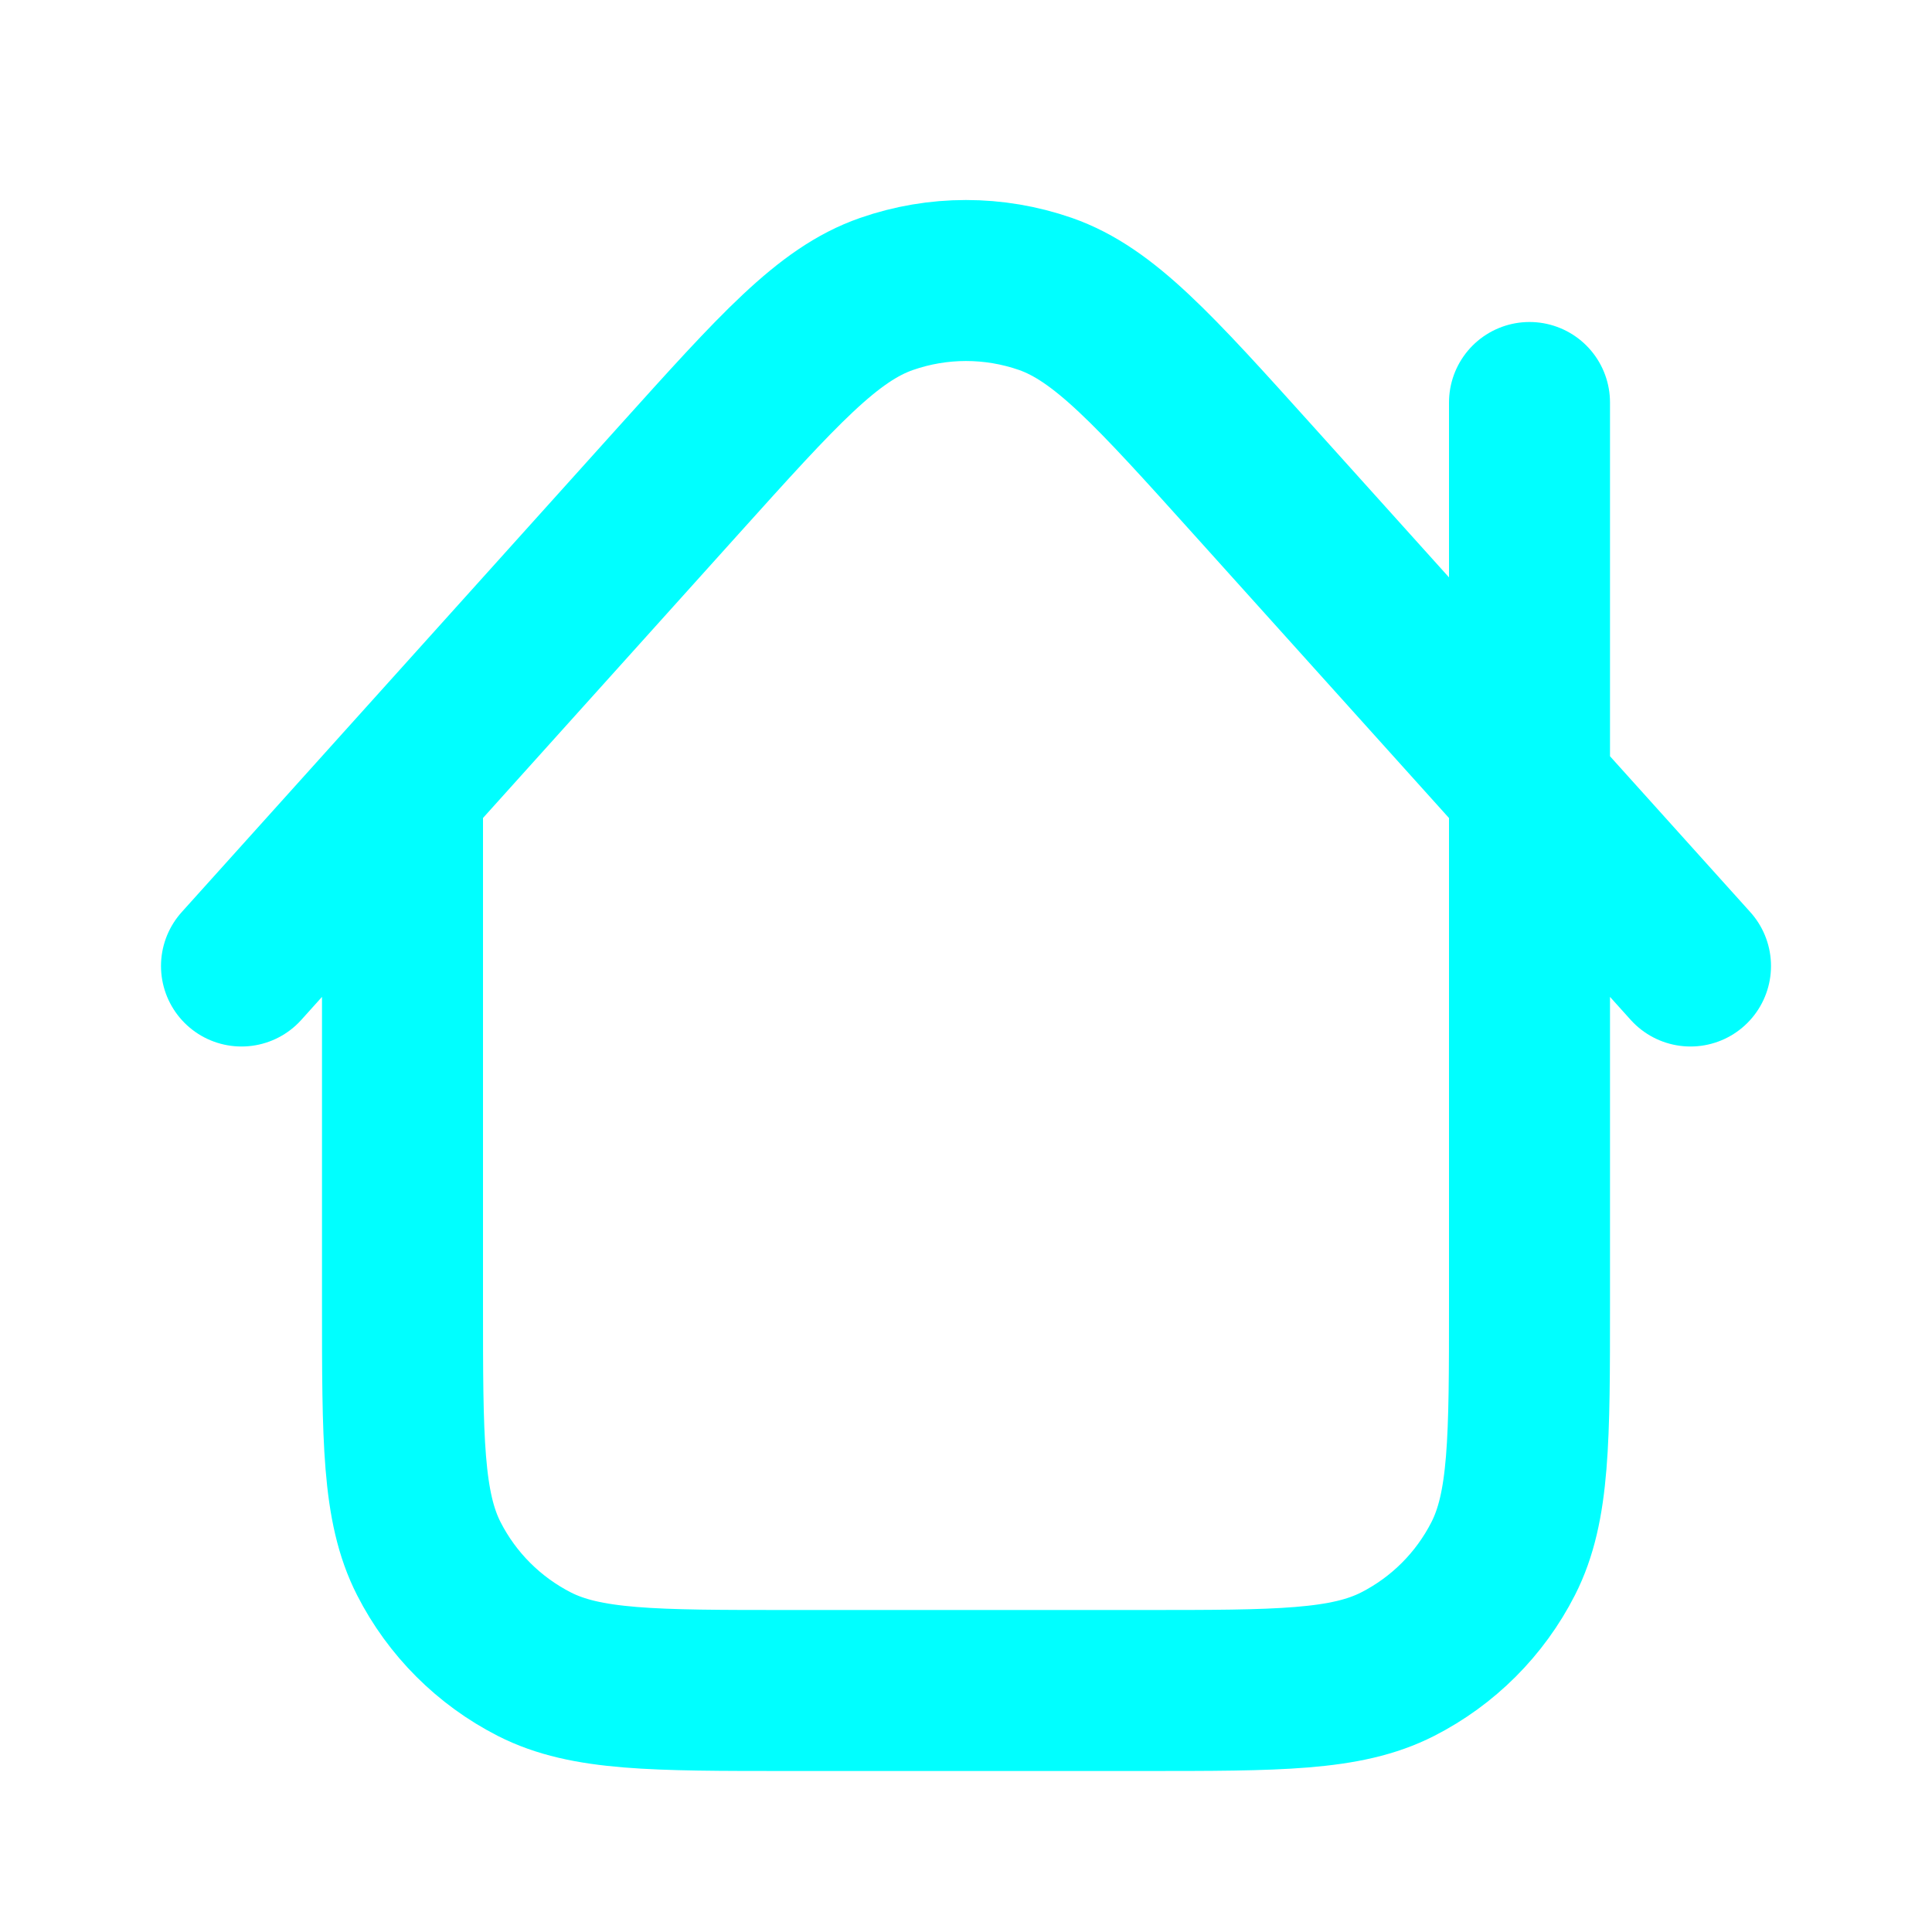
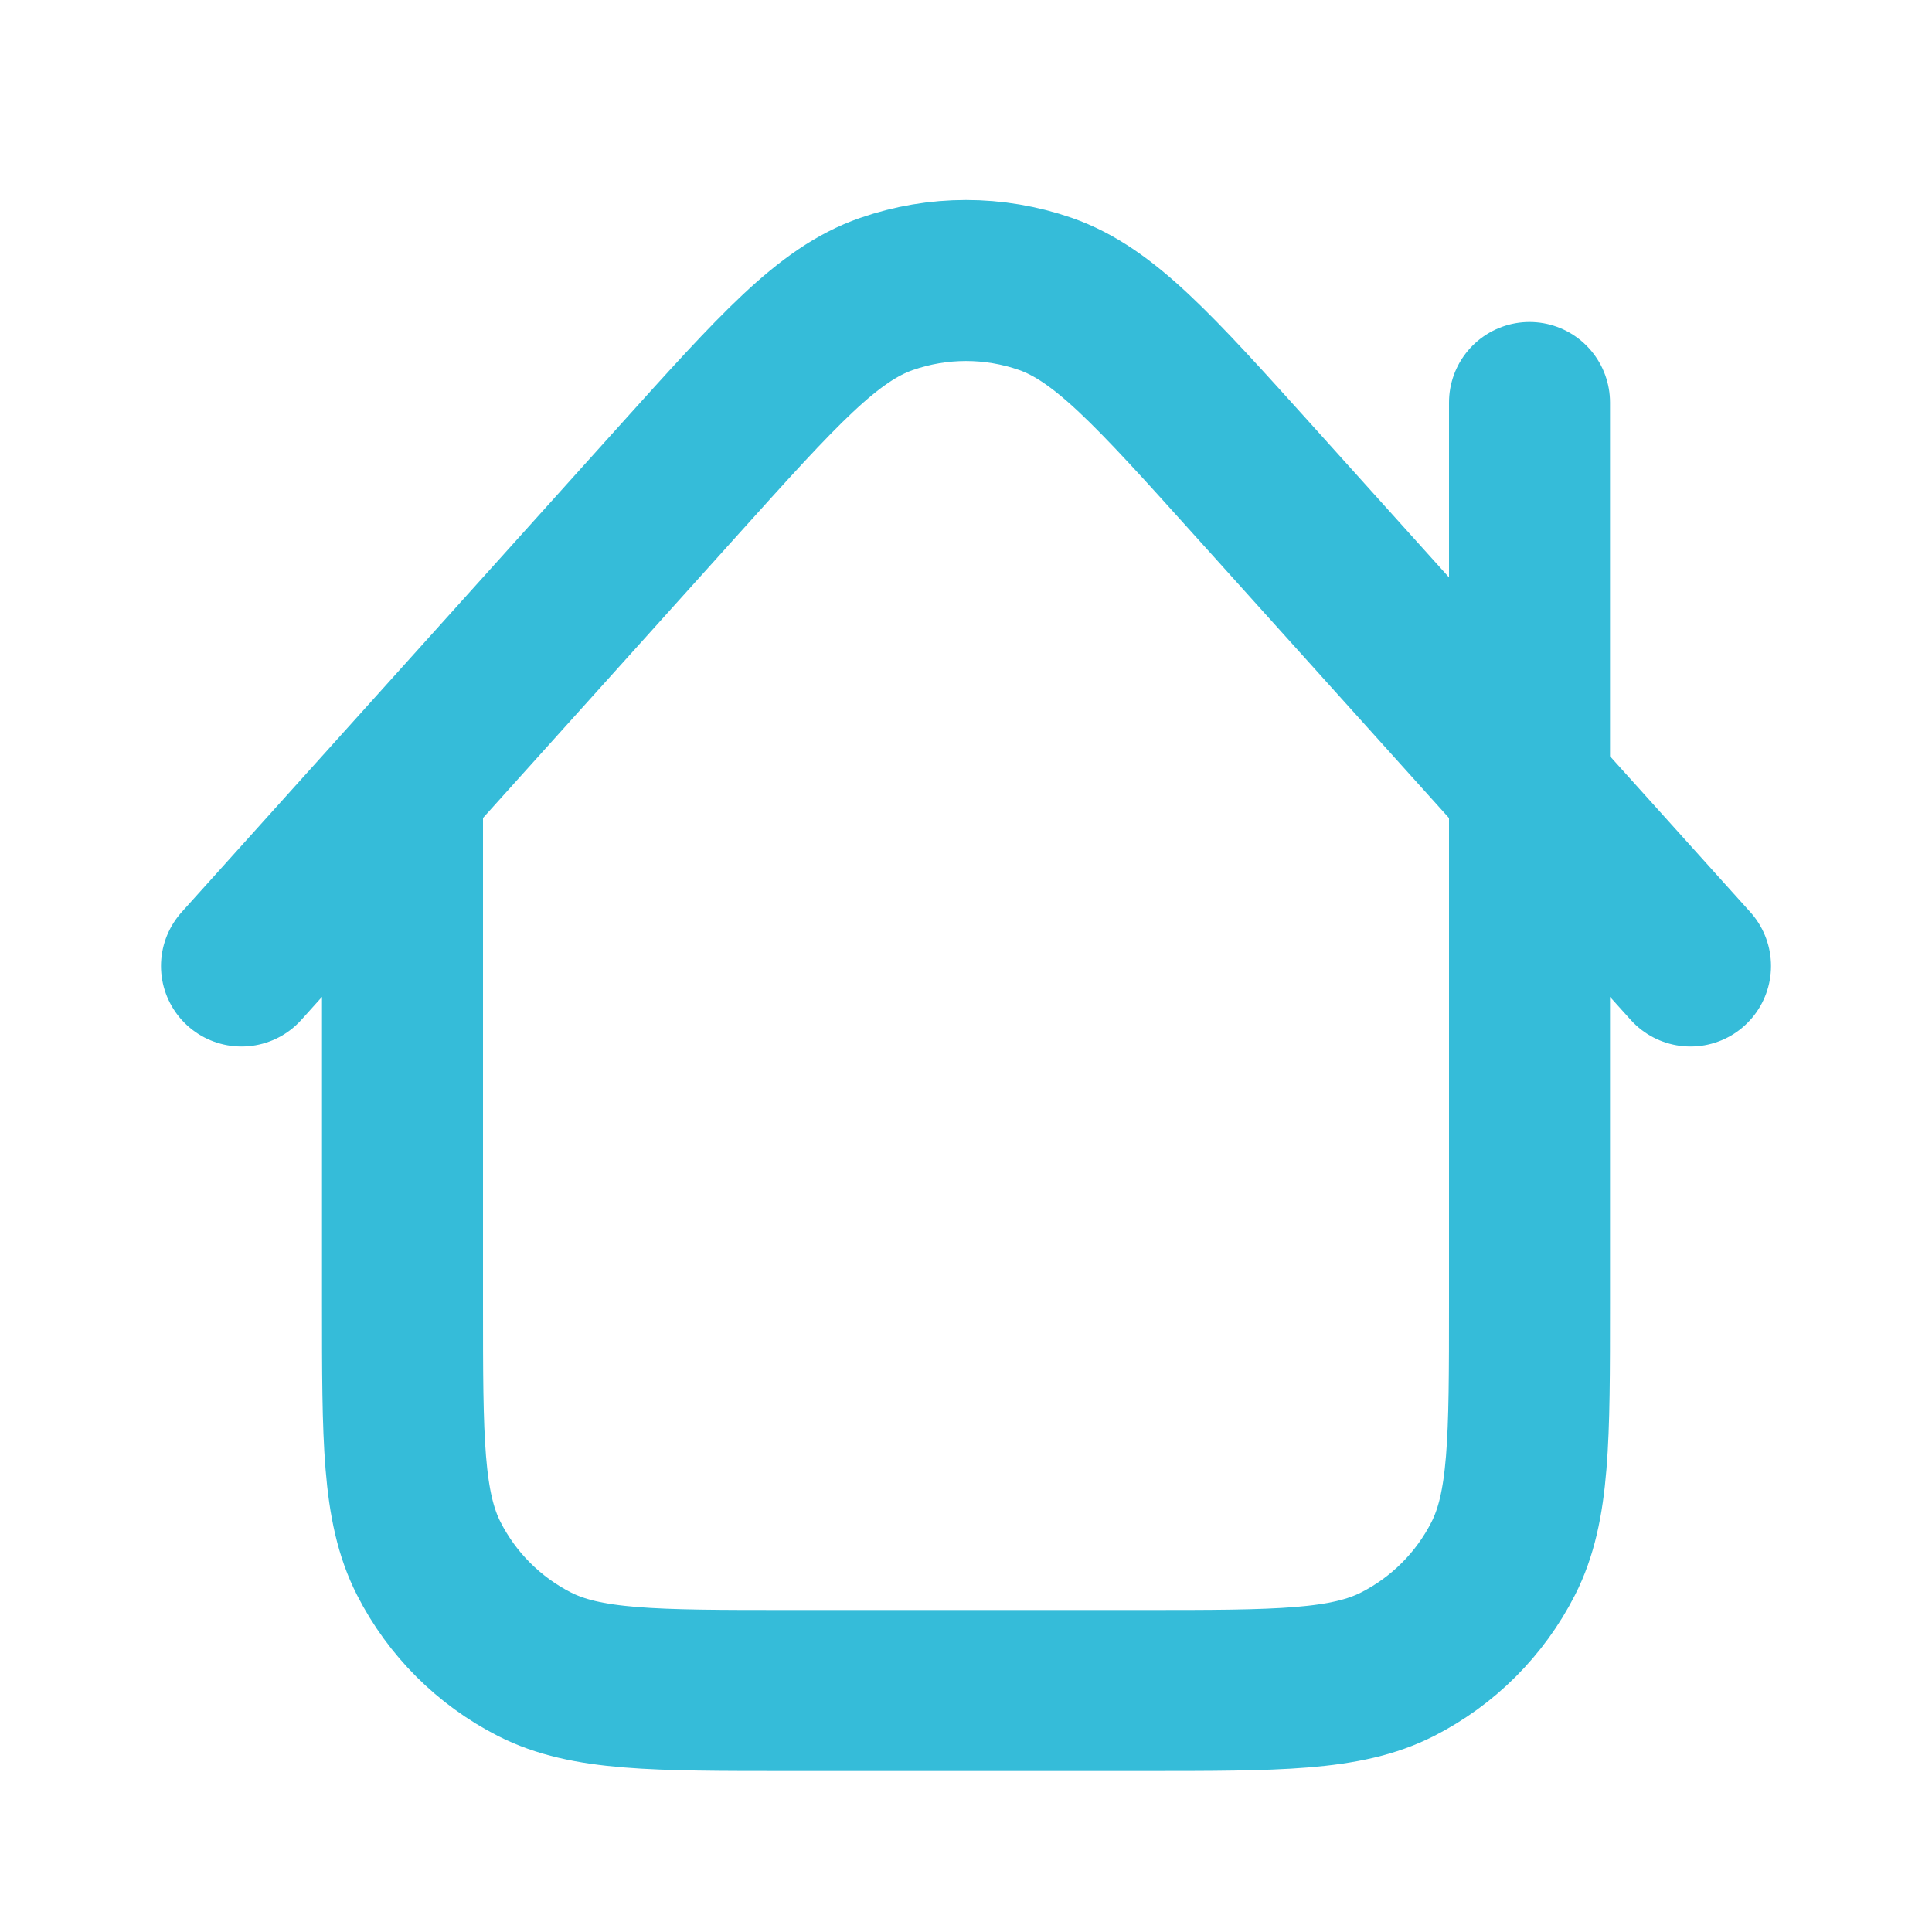
<svg xmlns="http://www.w3.org/2000/svg" width="800px" height="800px" viewBox="0 0 24 24">
-   <g fill="none" stroke="aqua" stroke-width="2" stroke-linecap="round" stroke-linejoin="round">
+   <g fill="none" stroke="#35BCD9" stroke-width="2" stroke-linecap="round" stroke-linejoin="round">
    <path d="M5 9.777V16.2C5 17.88 5 18.72 5.327 19.362C5.615 19.927 6.074 20.385 6.638 20.673C7.28 21 8.12 21 9.8 21H14.2C15.88 21 16.72 21 17.362 20.673C17.927 20.385 18.385 19.927 18.673 19.362C19 18.72 19 17.88 19 16.2V5M21 12L15.567 5.964C14.331 4.591 13.713 3.905 12.986 3.651C12.347 3.429 11.651 3.429 11.012 3.652C10.284 3.905 9.667 4.592 8.431 5.965L3 12" />
  </g>
</svg>
